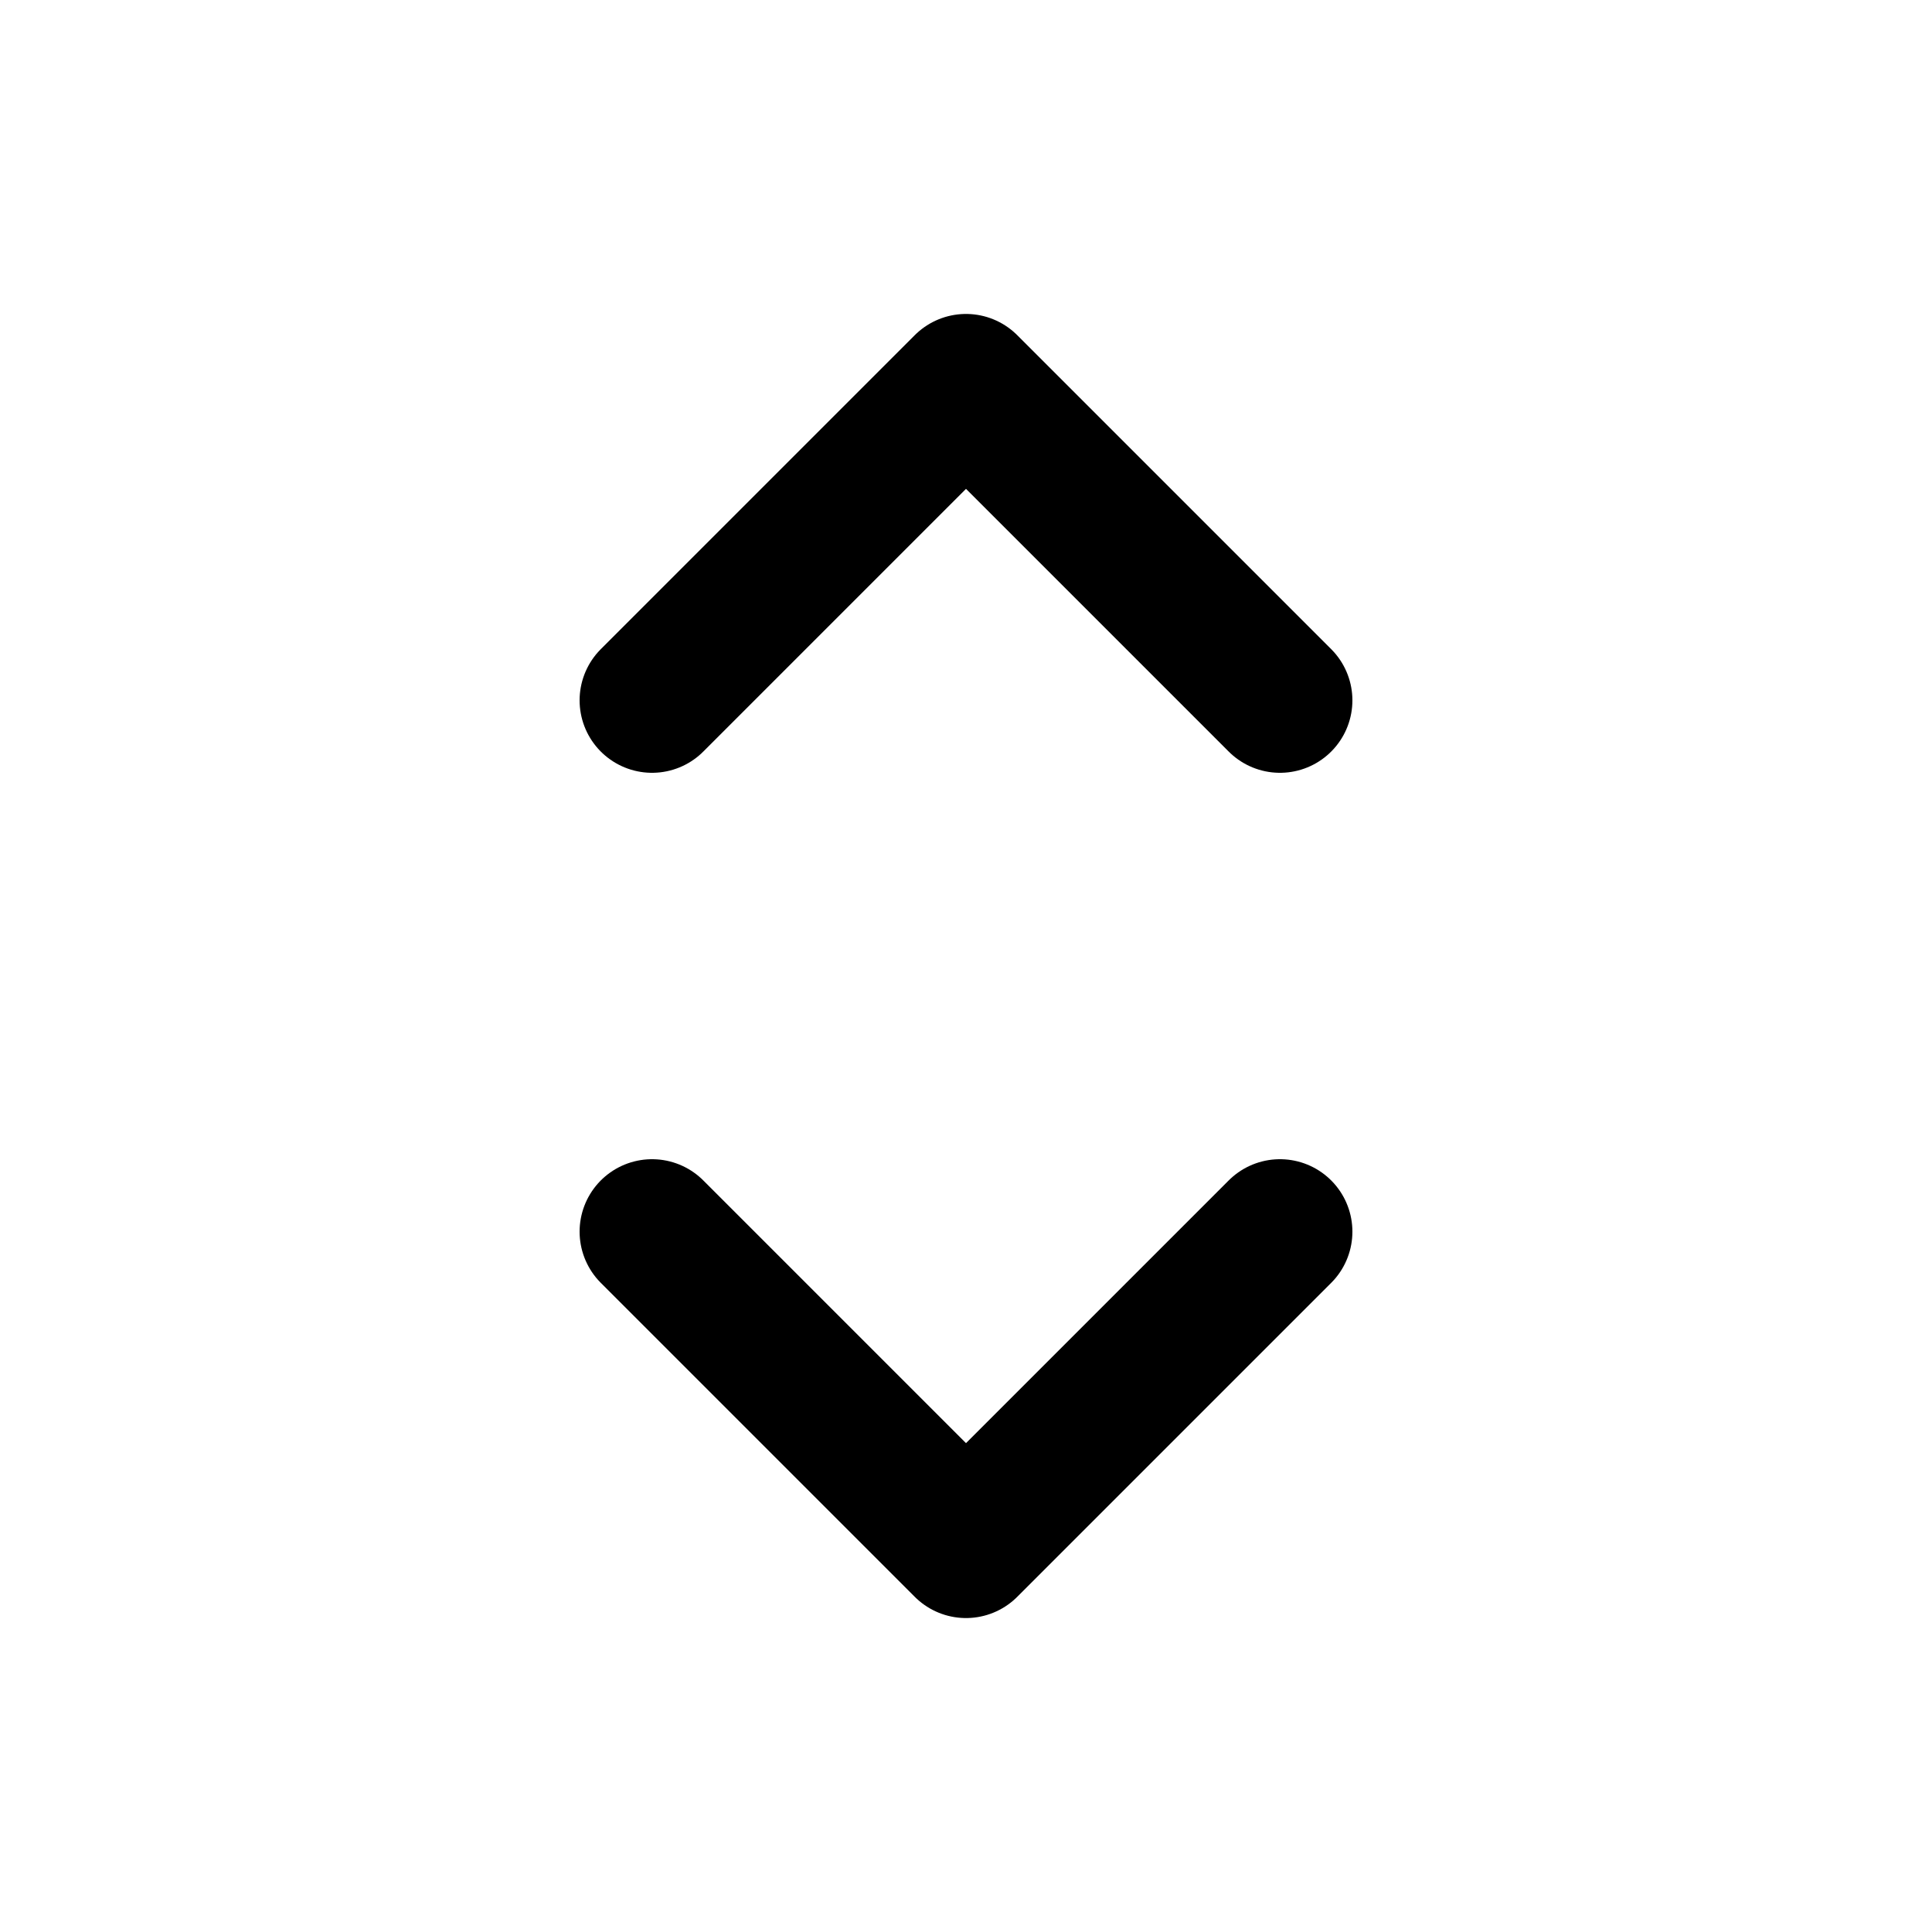
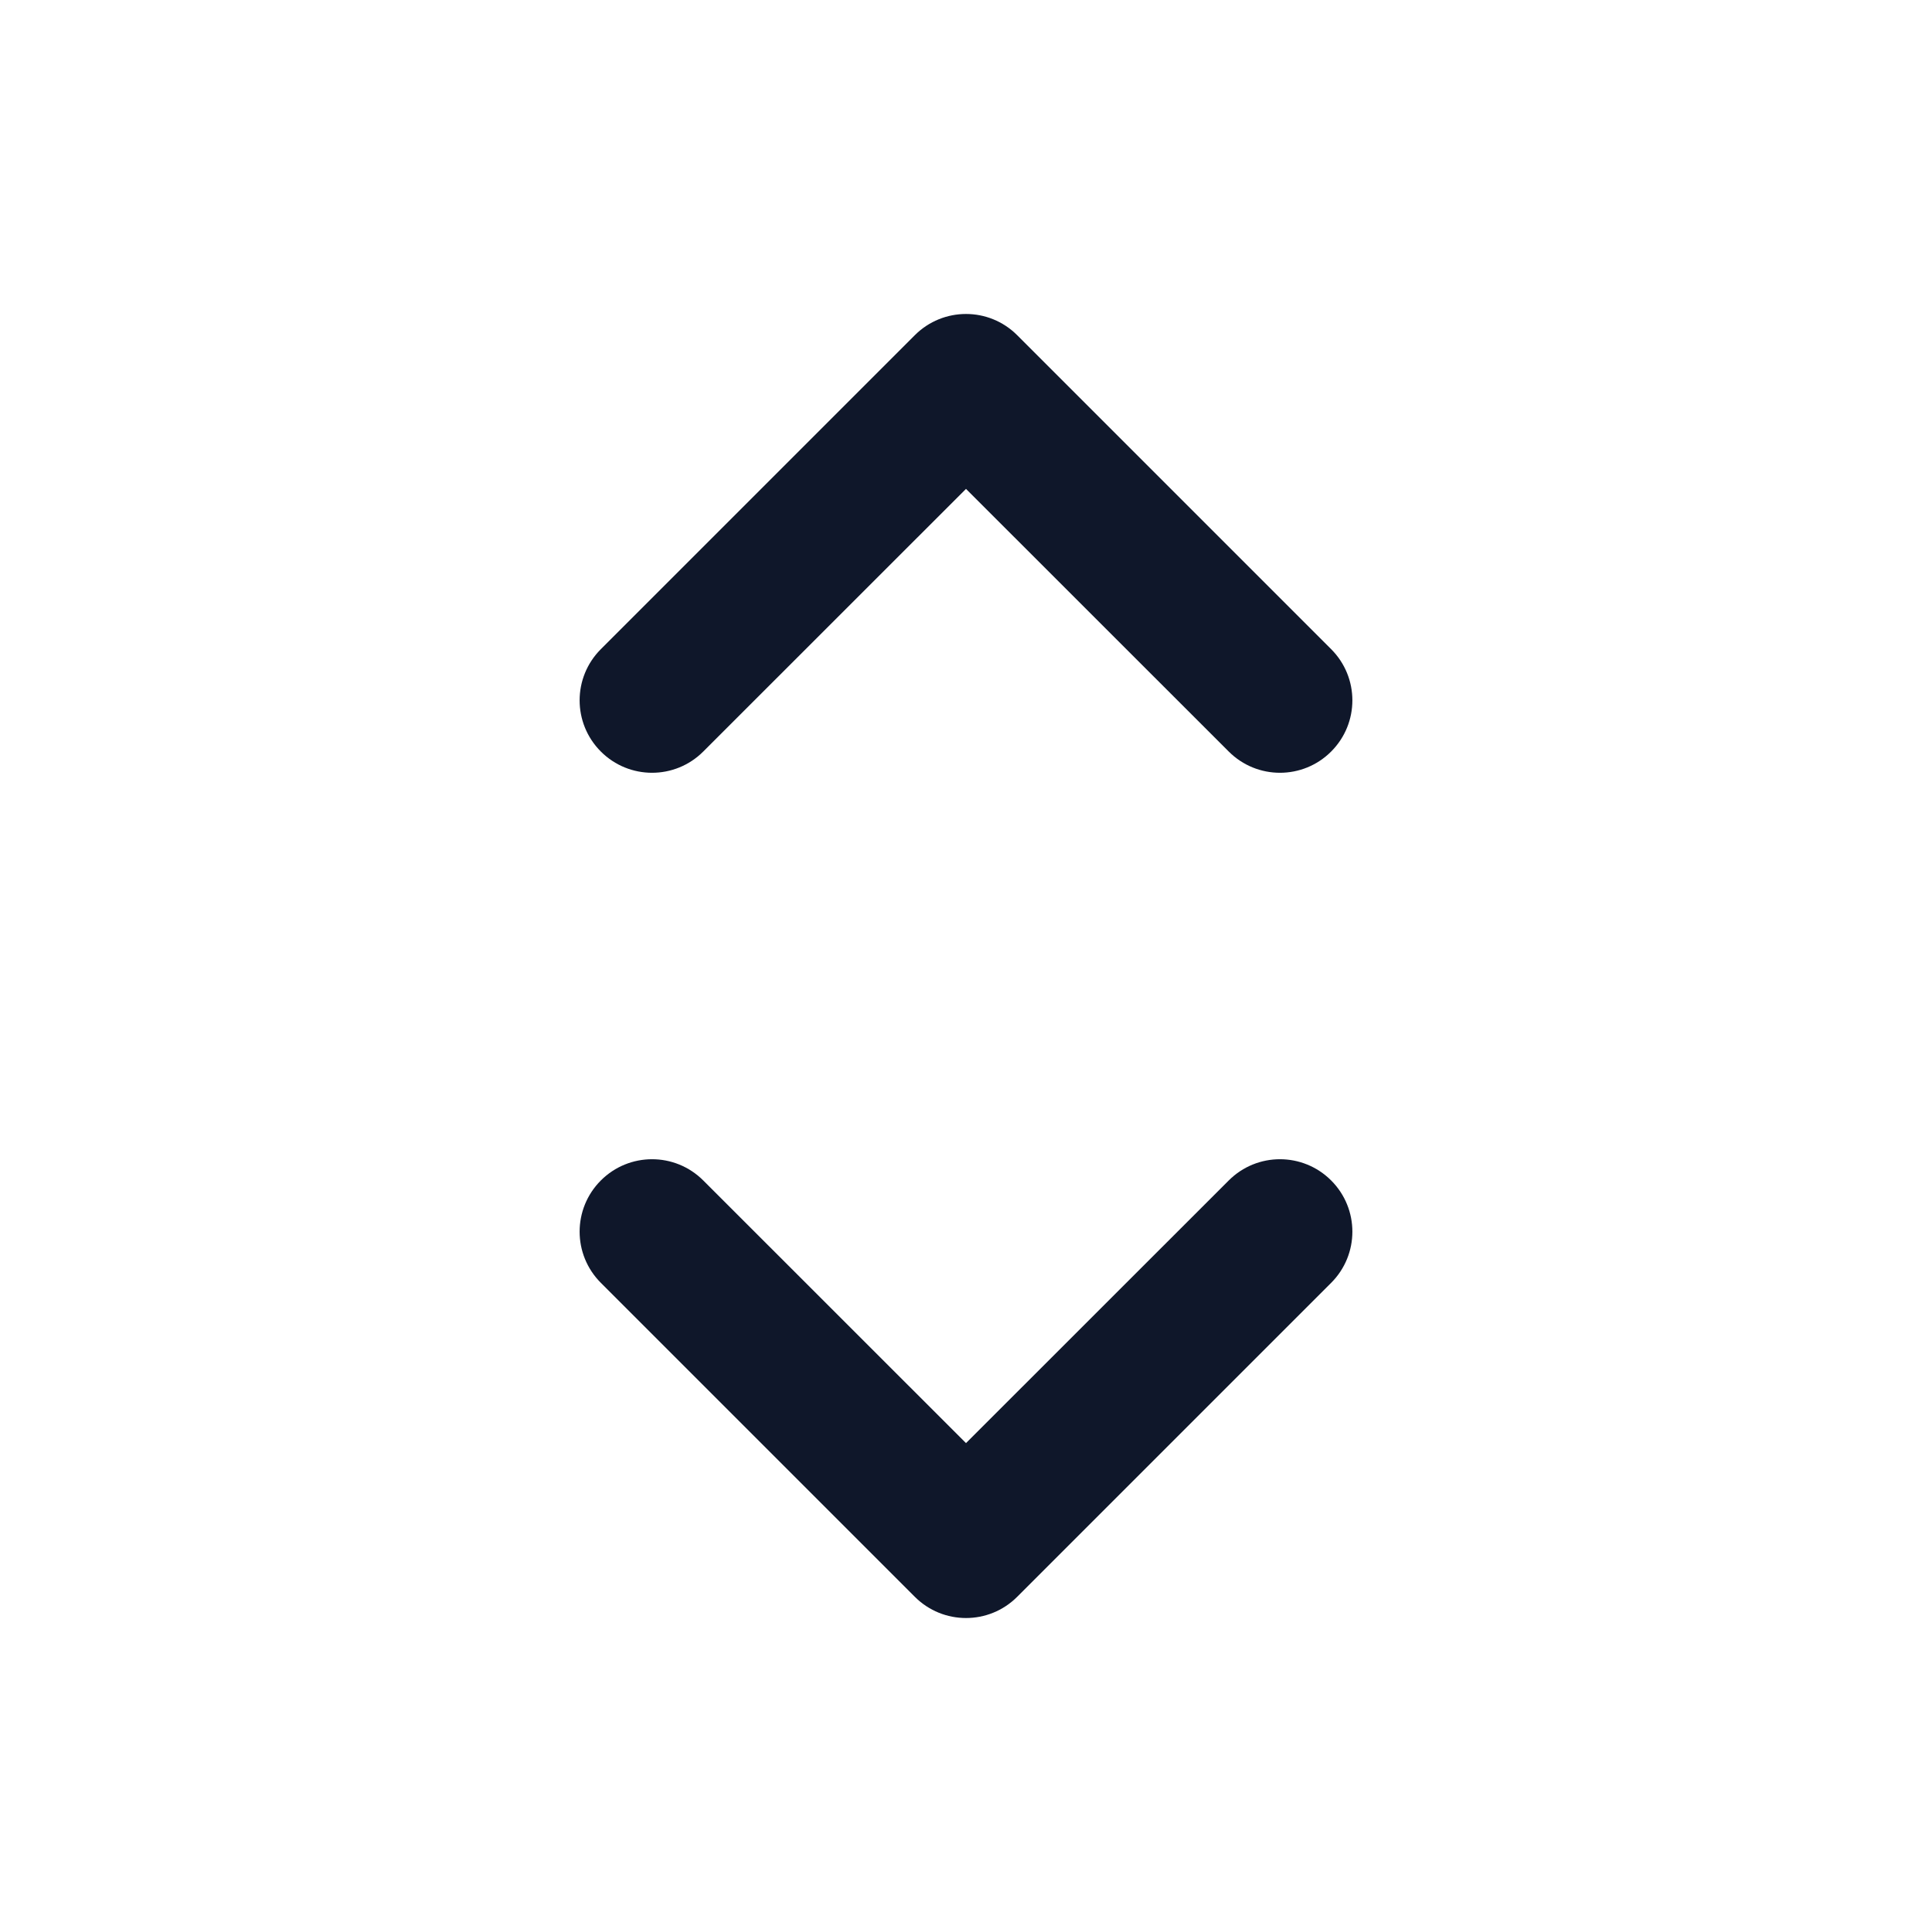
<svg xmlns="http://www.w3.org/2000/svg" width="20" height="20" viewBox="0 0 20 20" fill="none">
-   <path d="M6.75 7.25L10 4L13.25 7.25" stroke="black" stroke-width="1.5" stroke-linecap="round" stroke-linejoin="round" />
-   <path d="M13.25 12.75L10 16L6.75 12.75" stroke="black" stroke-width="1.5" stroke-linecap="round" stroke-linejoin="round" />
+   <path fill-rule="evenodd" clip-rule="evenodd" d="M10.53 3.47C10.237 3.177 9.763 3.177 9.47 3.47L6.22 6.72C5.927 7.013 5.927 7.487 6.22 7.78C6.513 8.073 6.987 8.073 7.28 7.78L10 5.061L12.72 7.78C13.013 8.073 13.487 8.073 13.78 7.78C14.073 7.487 14.073 7.013 13.78 6.72L10.53 3.47ZM6.22 13.28L9.47 16.53C9.763 16.823 10.237 16.823 10.53 16.53L13.78 13.28C14.073 12.987 14.073 12.513 13.78 12.22C13.487 11.927 13.013 11.927 12.72 12.22L10 14.939L7.28 12.22C6.987 11.927 6.513 11.927 6.22 12.22C5.927 12.513 5.927 12.987 6.22 13.28Z" fill="#0F172A" />
</svg>
